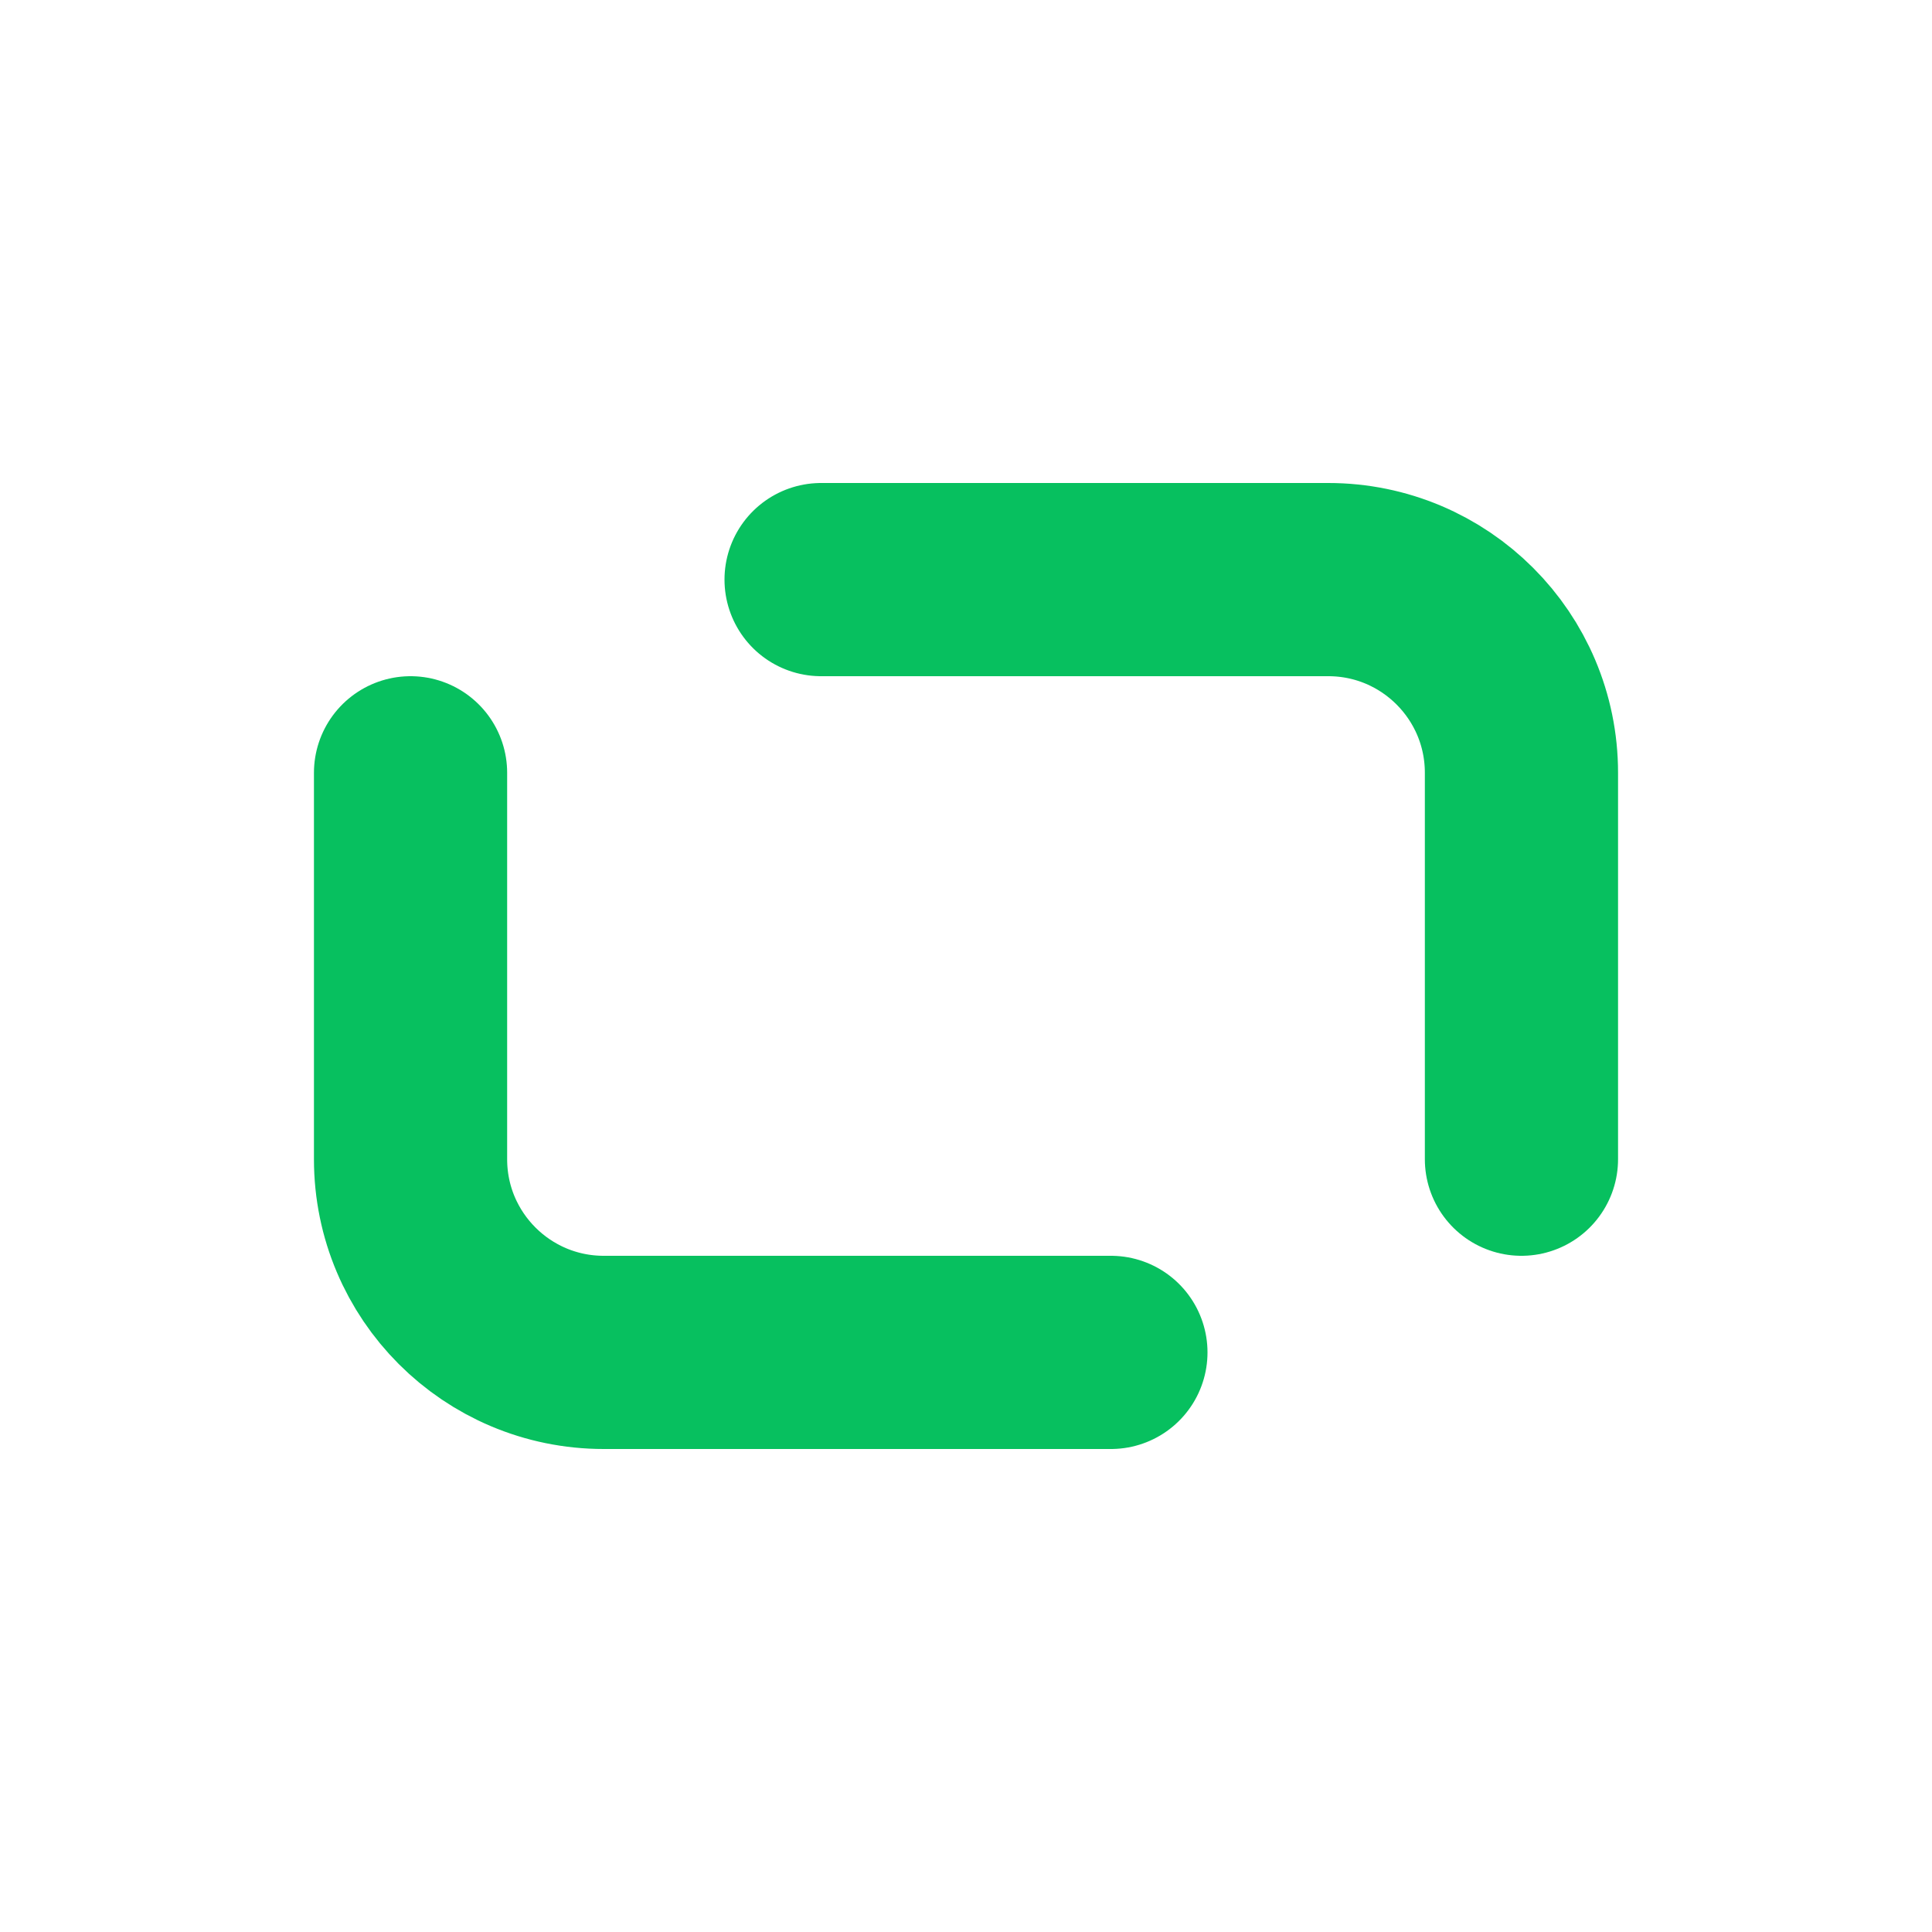
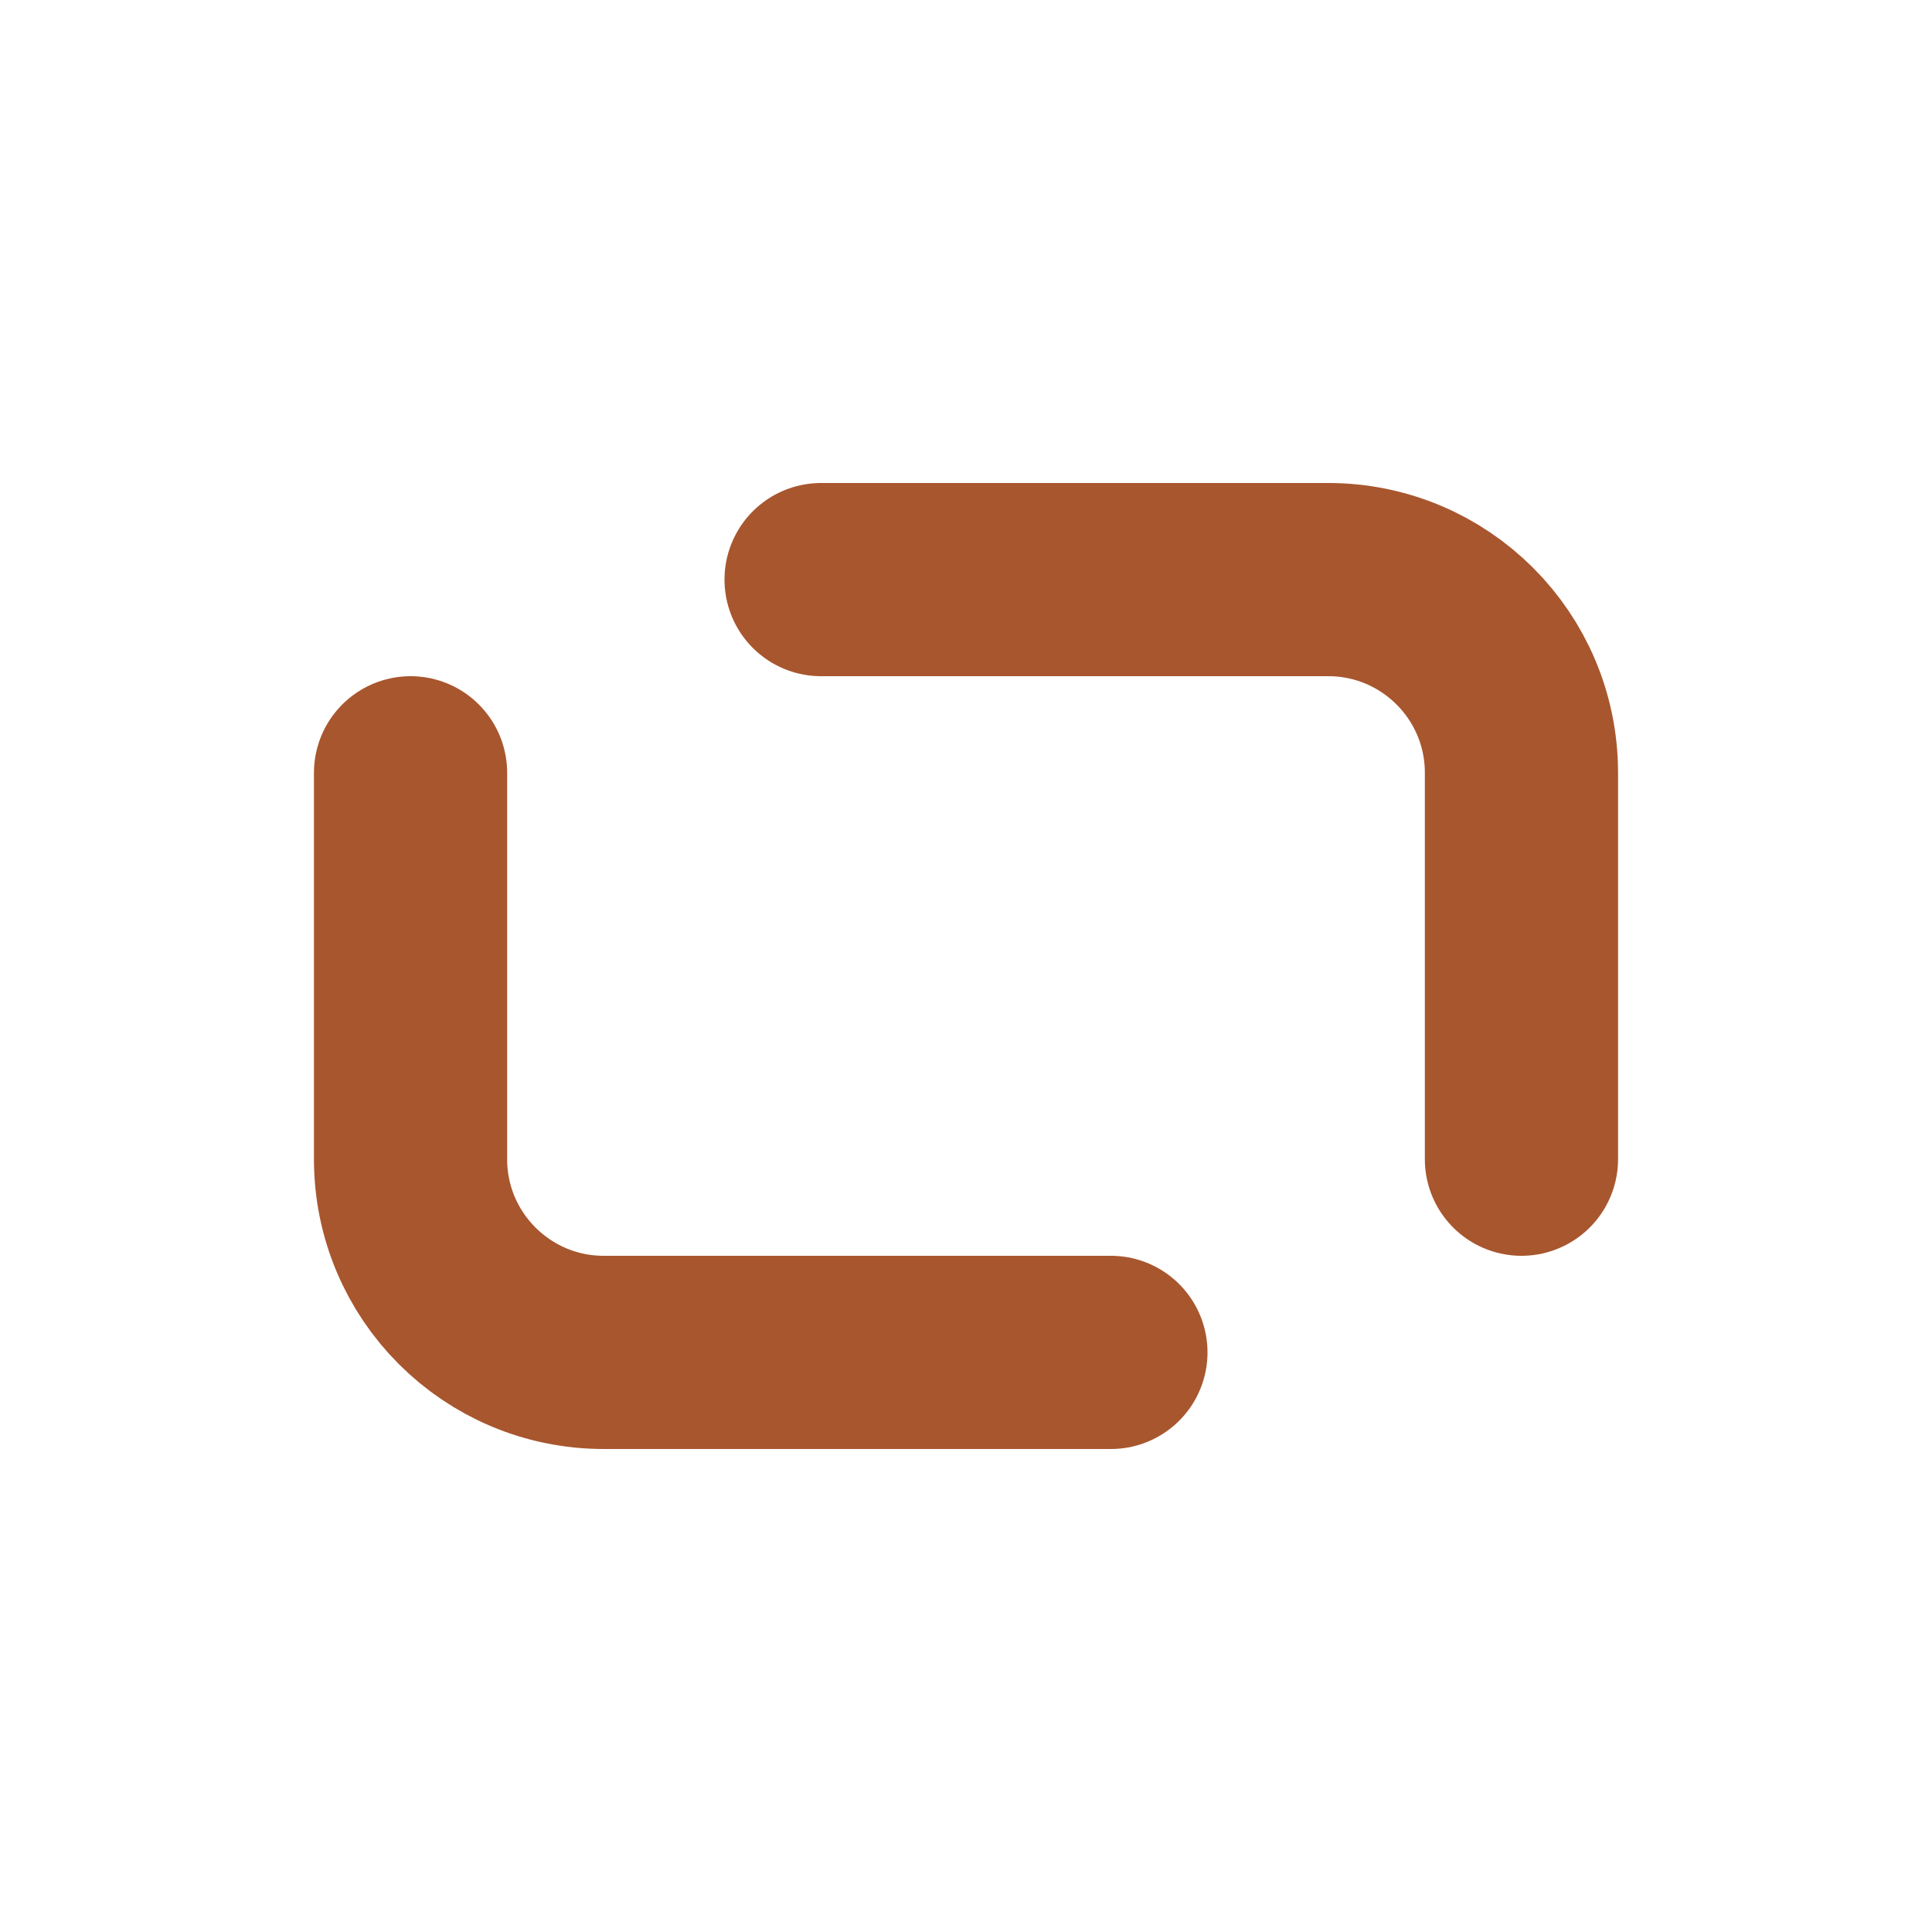
<svg xmlns="http://www.w3.org/2000/svg" viewBox="0 0 20 20" width="20" height="20" fill="none">
-   <path d="M4.25 8V12a2 2 0 0 0 2 2H11.5" stroke="#07C05F" stroke-width="2" stroke-linecap="round" stroke-linejoin="round" />
-   <path d="M15.75 12V8a2 2 0 0 0-2-2H8.5" stroke="#07C05F" stroke-width="2" stroke-linecap="round" stroke-linejoin="round" />
+   <path d="M4.25 8V12a2 2 0 0 0 2 2H11.5" stroke="#A8562E" stroke-width="2" stroke-linecap="round" stroke-linejoin="round" />
+   <path d="M15.75 12V8a2 2 0 0 0-2-2H8.5" stroke="#A8562E" stroke-width="2" stroke-linecap="round" stroke-linejoin="round" />
</svg>
